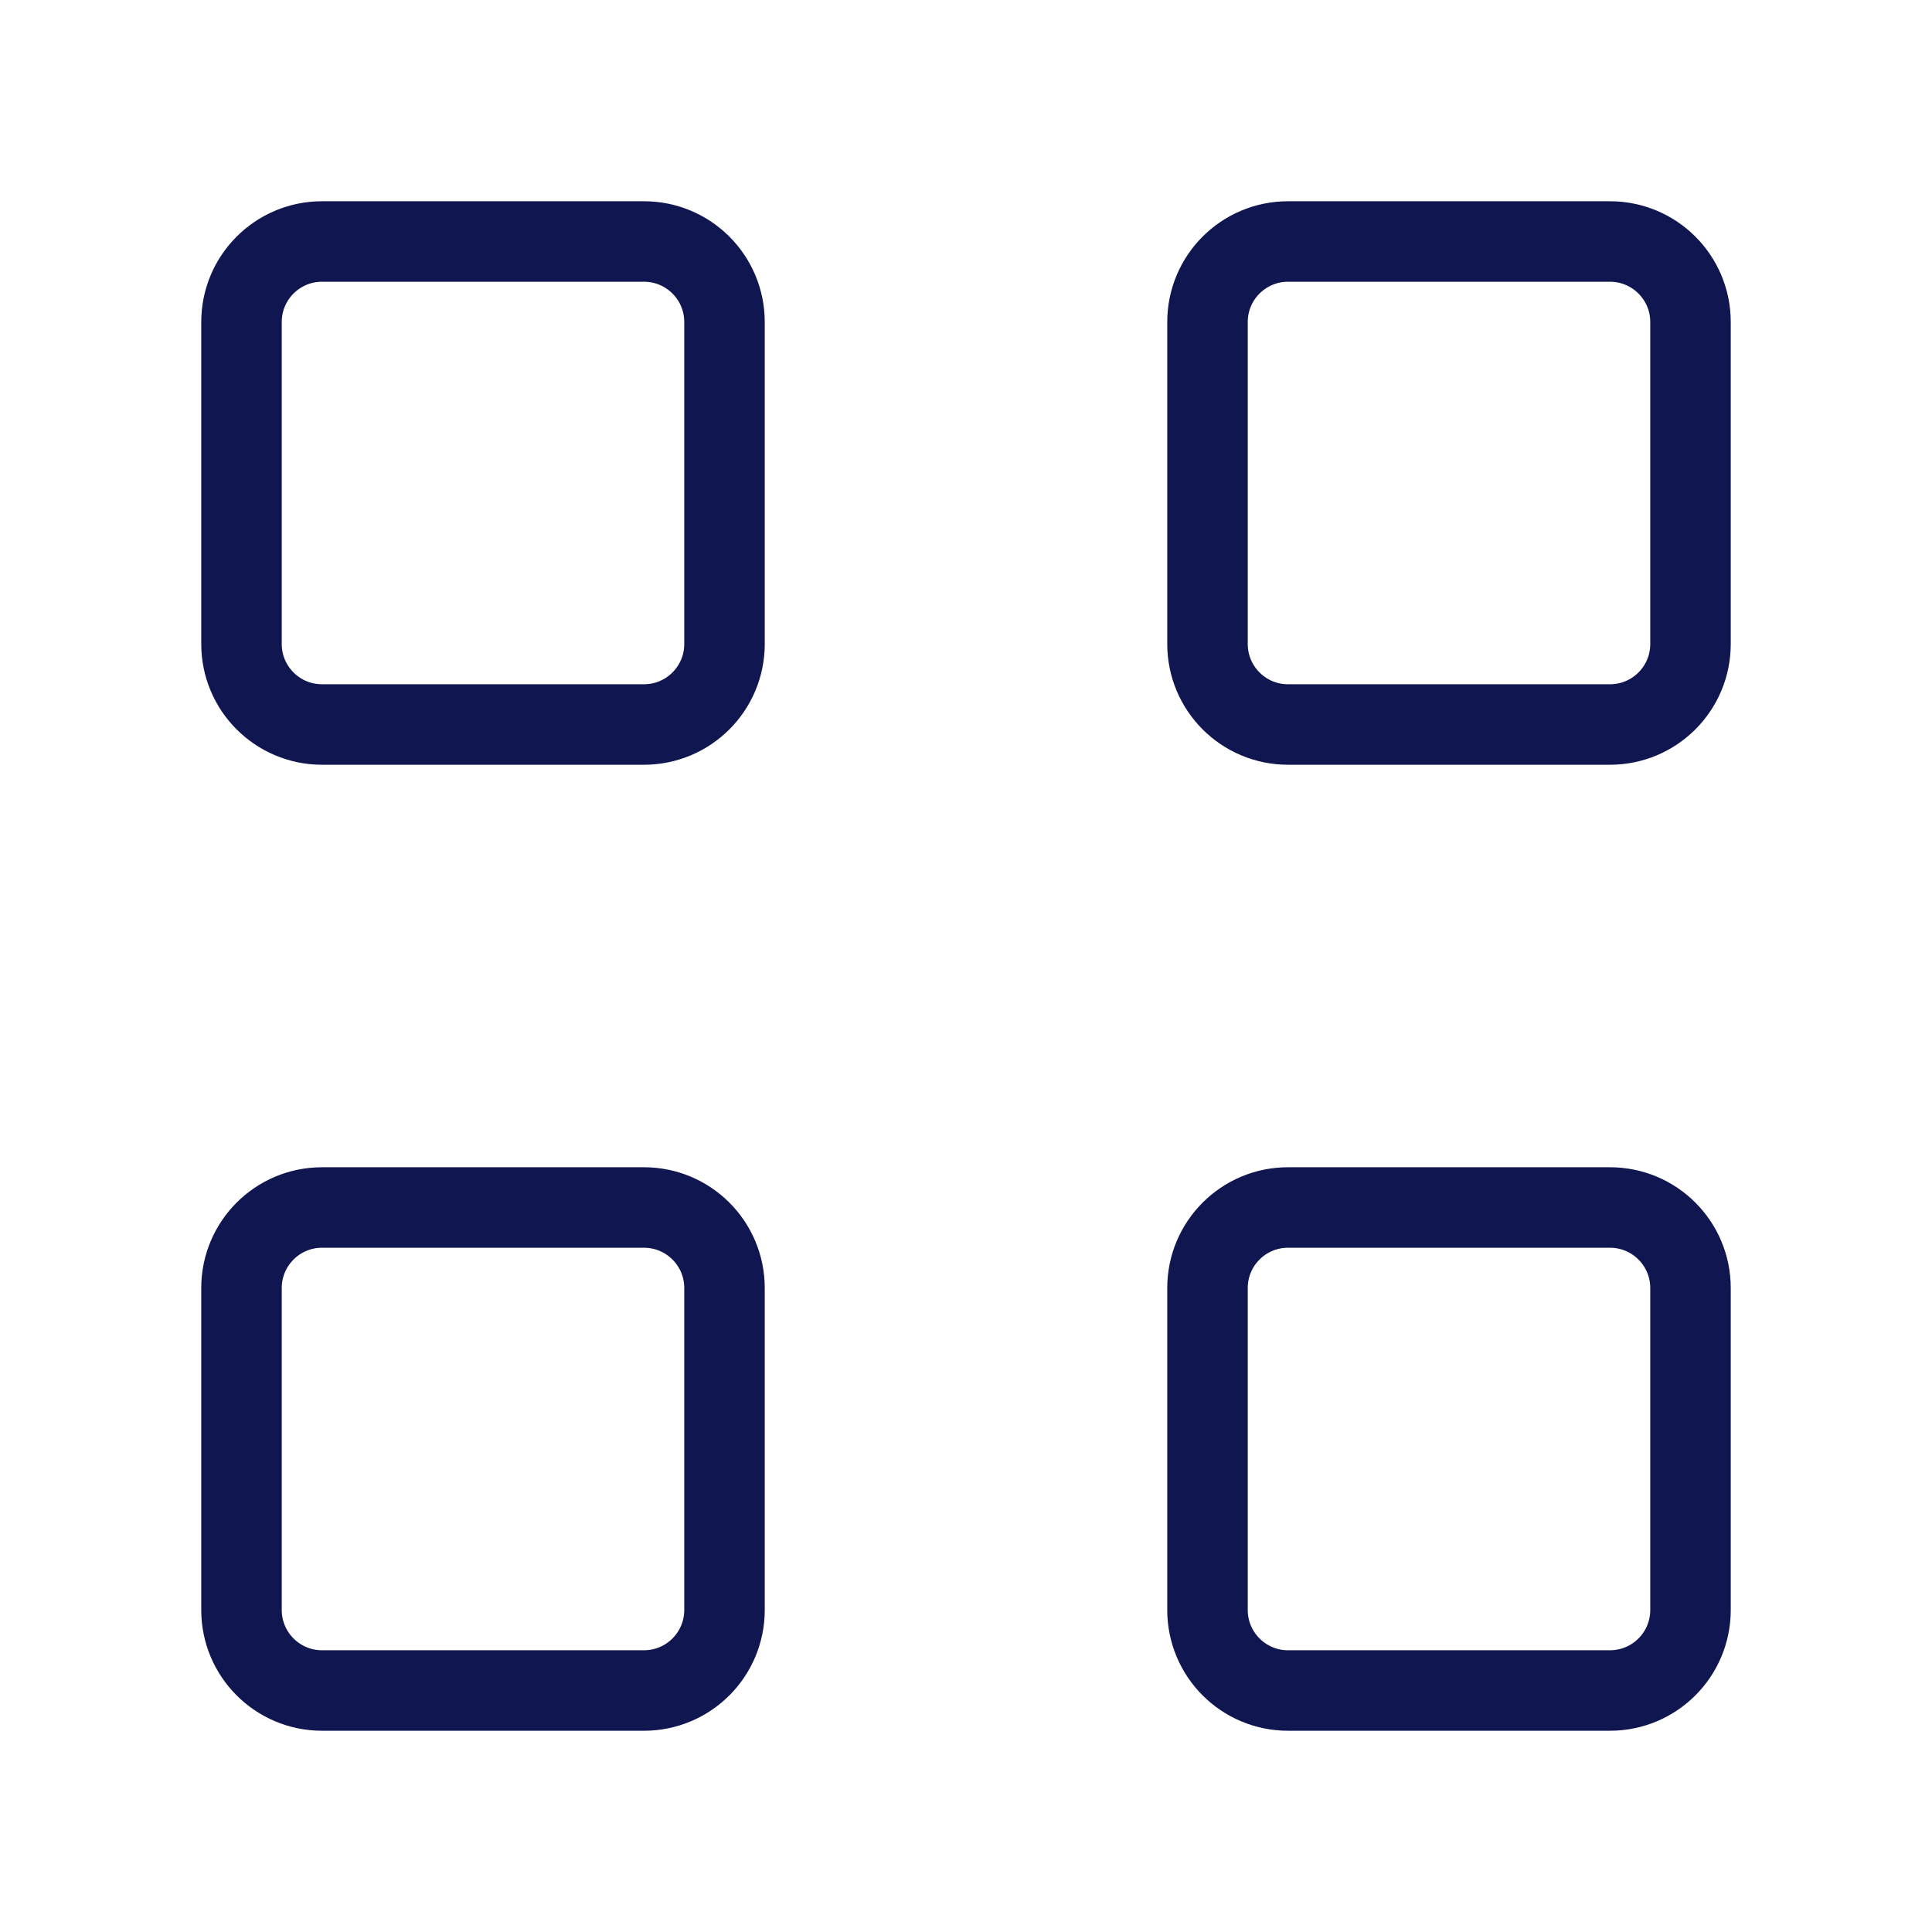
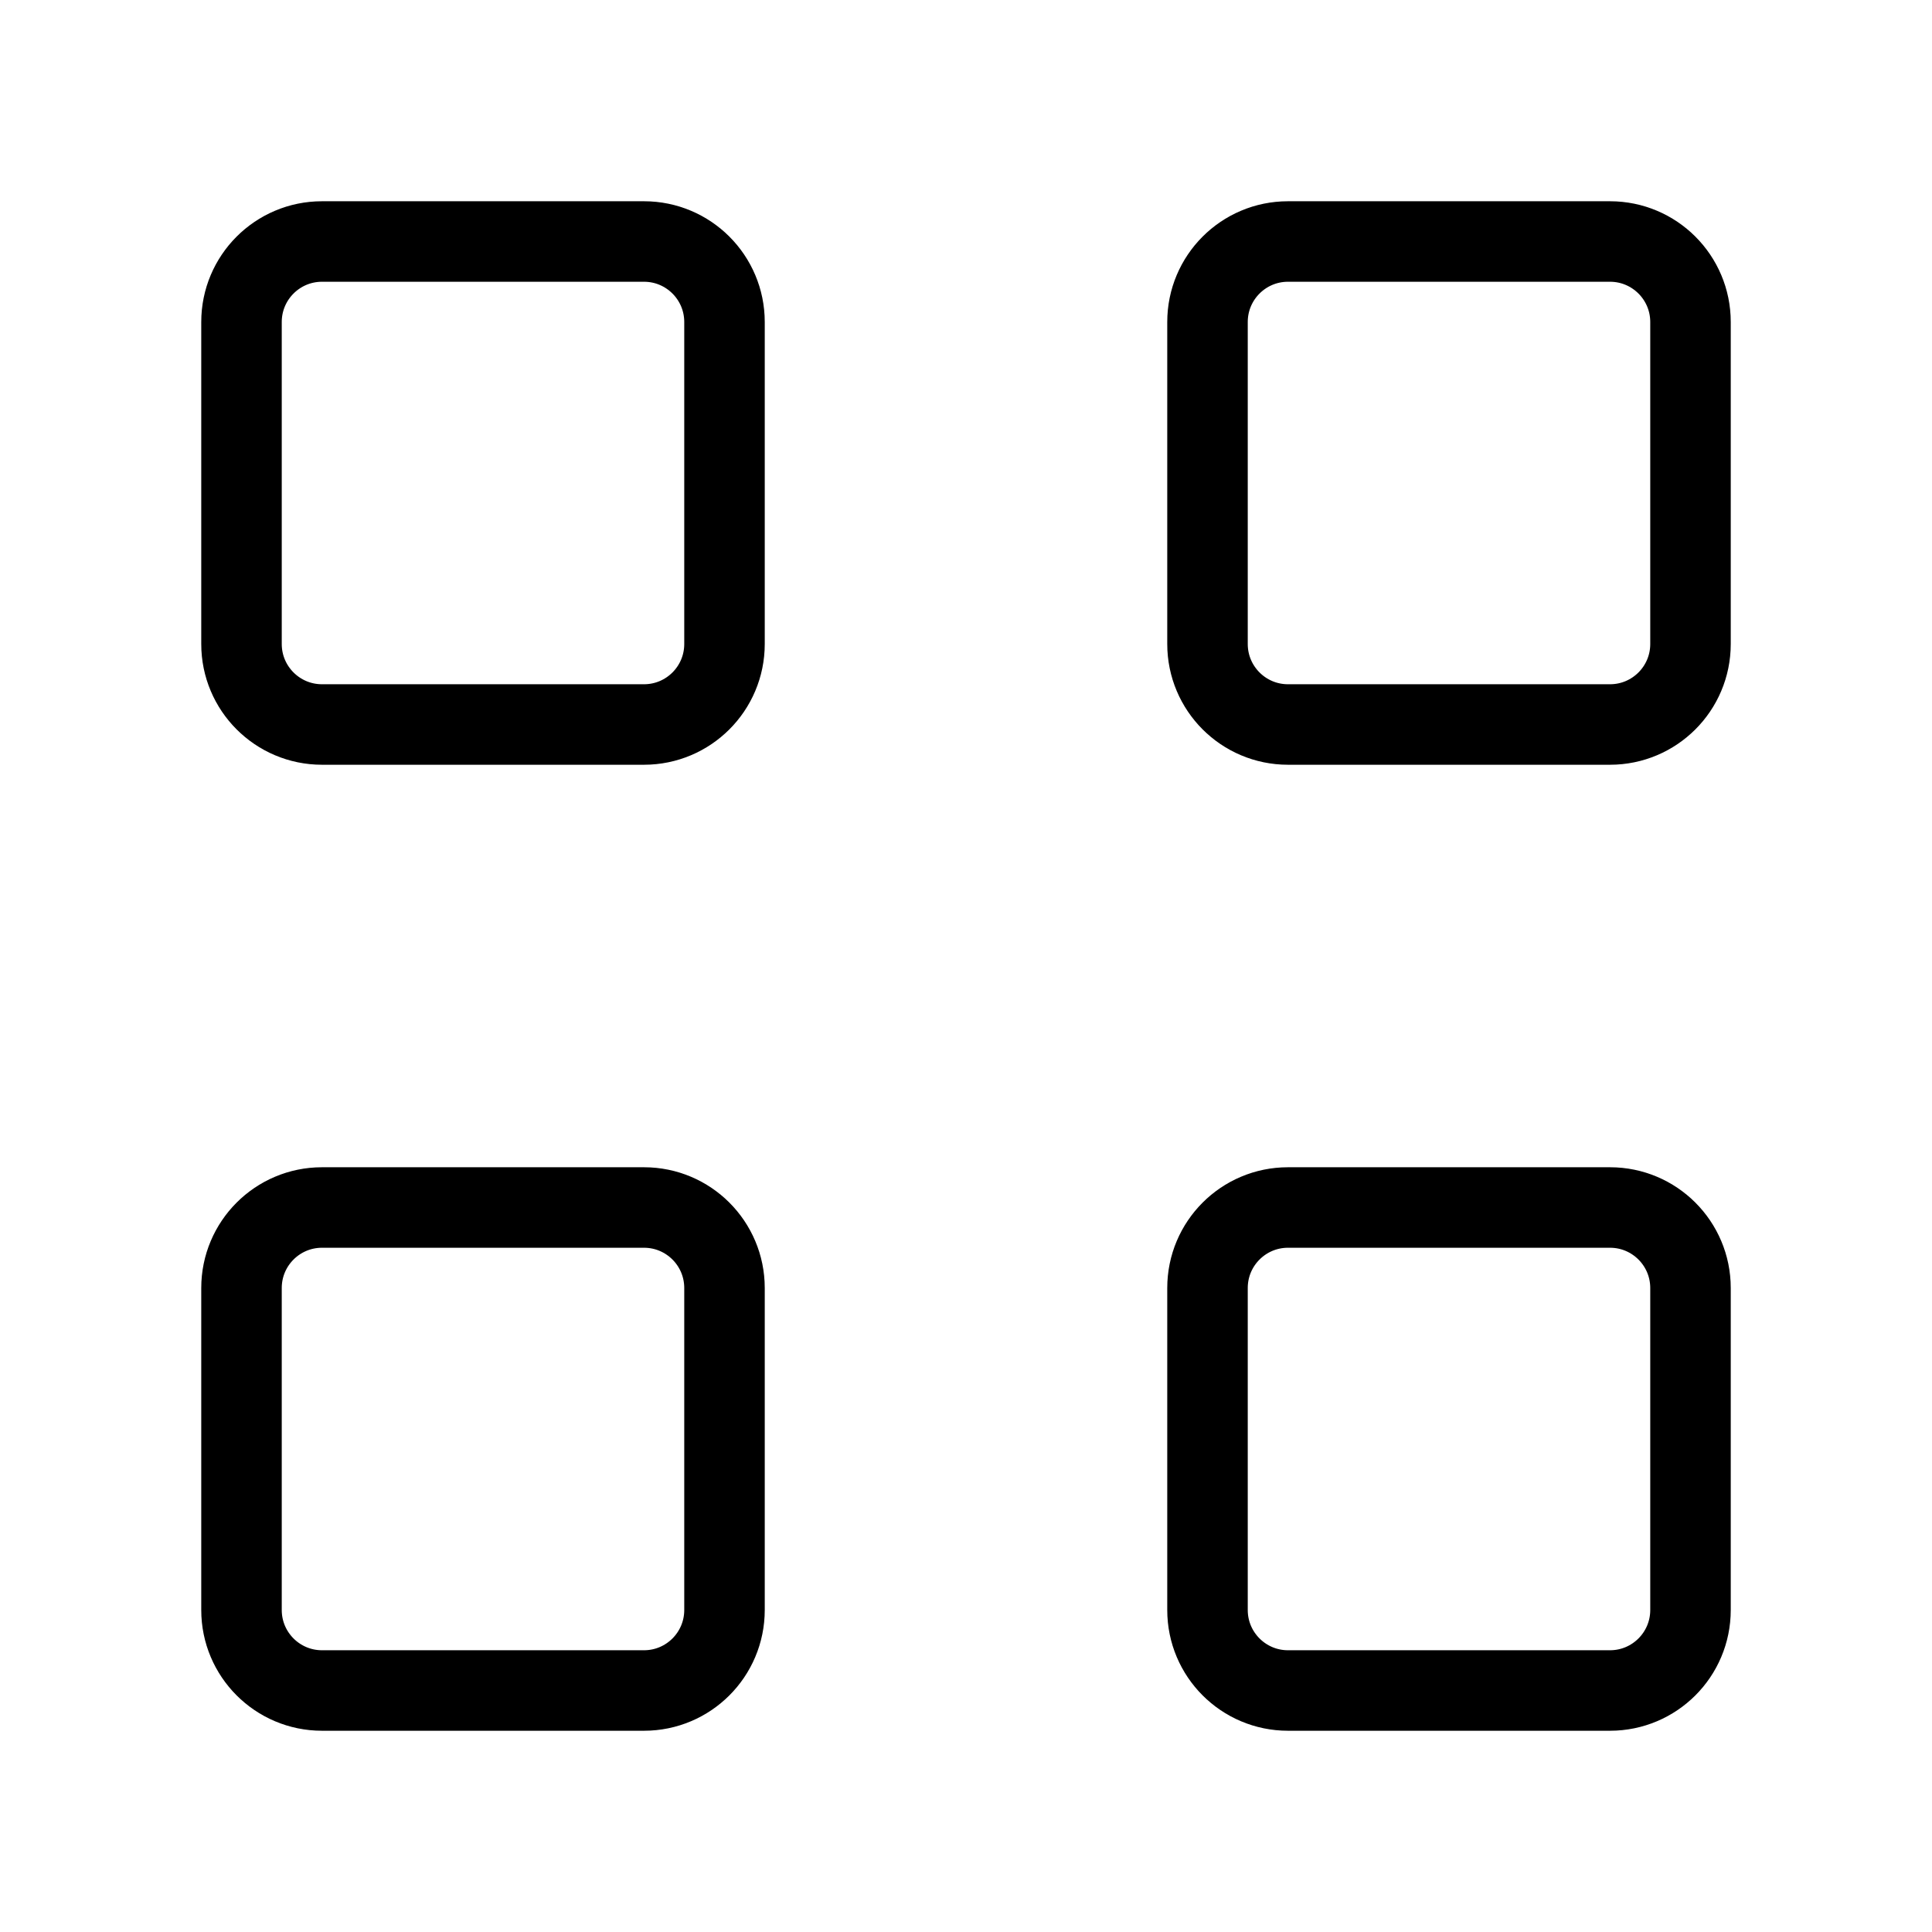
<svg xmlns="http://www.w3.org/2000/svg" width="24" height="24" viewBox="0 0 24 24" fill="none">
-   <rect x="3" y="3" width="6" height="6" rx="1" stroke="#101750" />
-   <rect x="15" y="3" width="6" height="6" rx="1" stroke="#101750" />
-   <rect x="3" y="15" width="6" height="6" rx="1" stroke="#101750" />
-   <rect x="15" y="15" width="6" height="6" rx="1" stroke="#101750" />
+   <rect x="3" y="3" width="6" height="6" rx="1" stroke="currentColor" />
+   <rect x="15" y="3" width="6" height="6" rx="1" stroke="currentColor" />
+   <rect x="3" y="15" width="6" height="6" rx="1" stroke="currentColor" />
+   <rect x="15" y="15" width="6" height="6" rx="1" stroke="currentColor" />
</svg>
